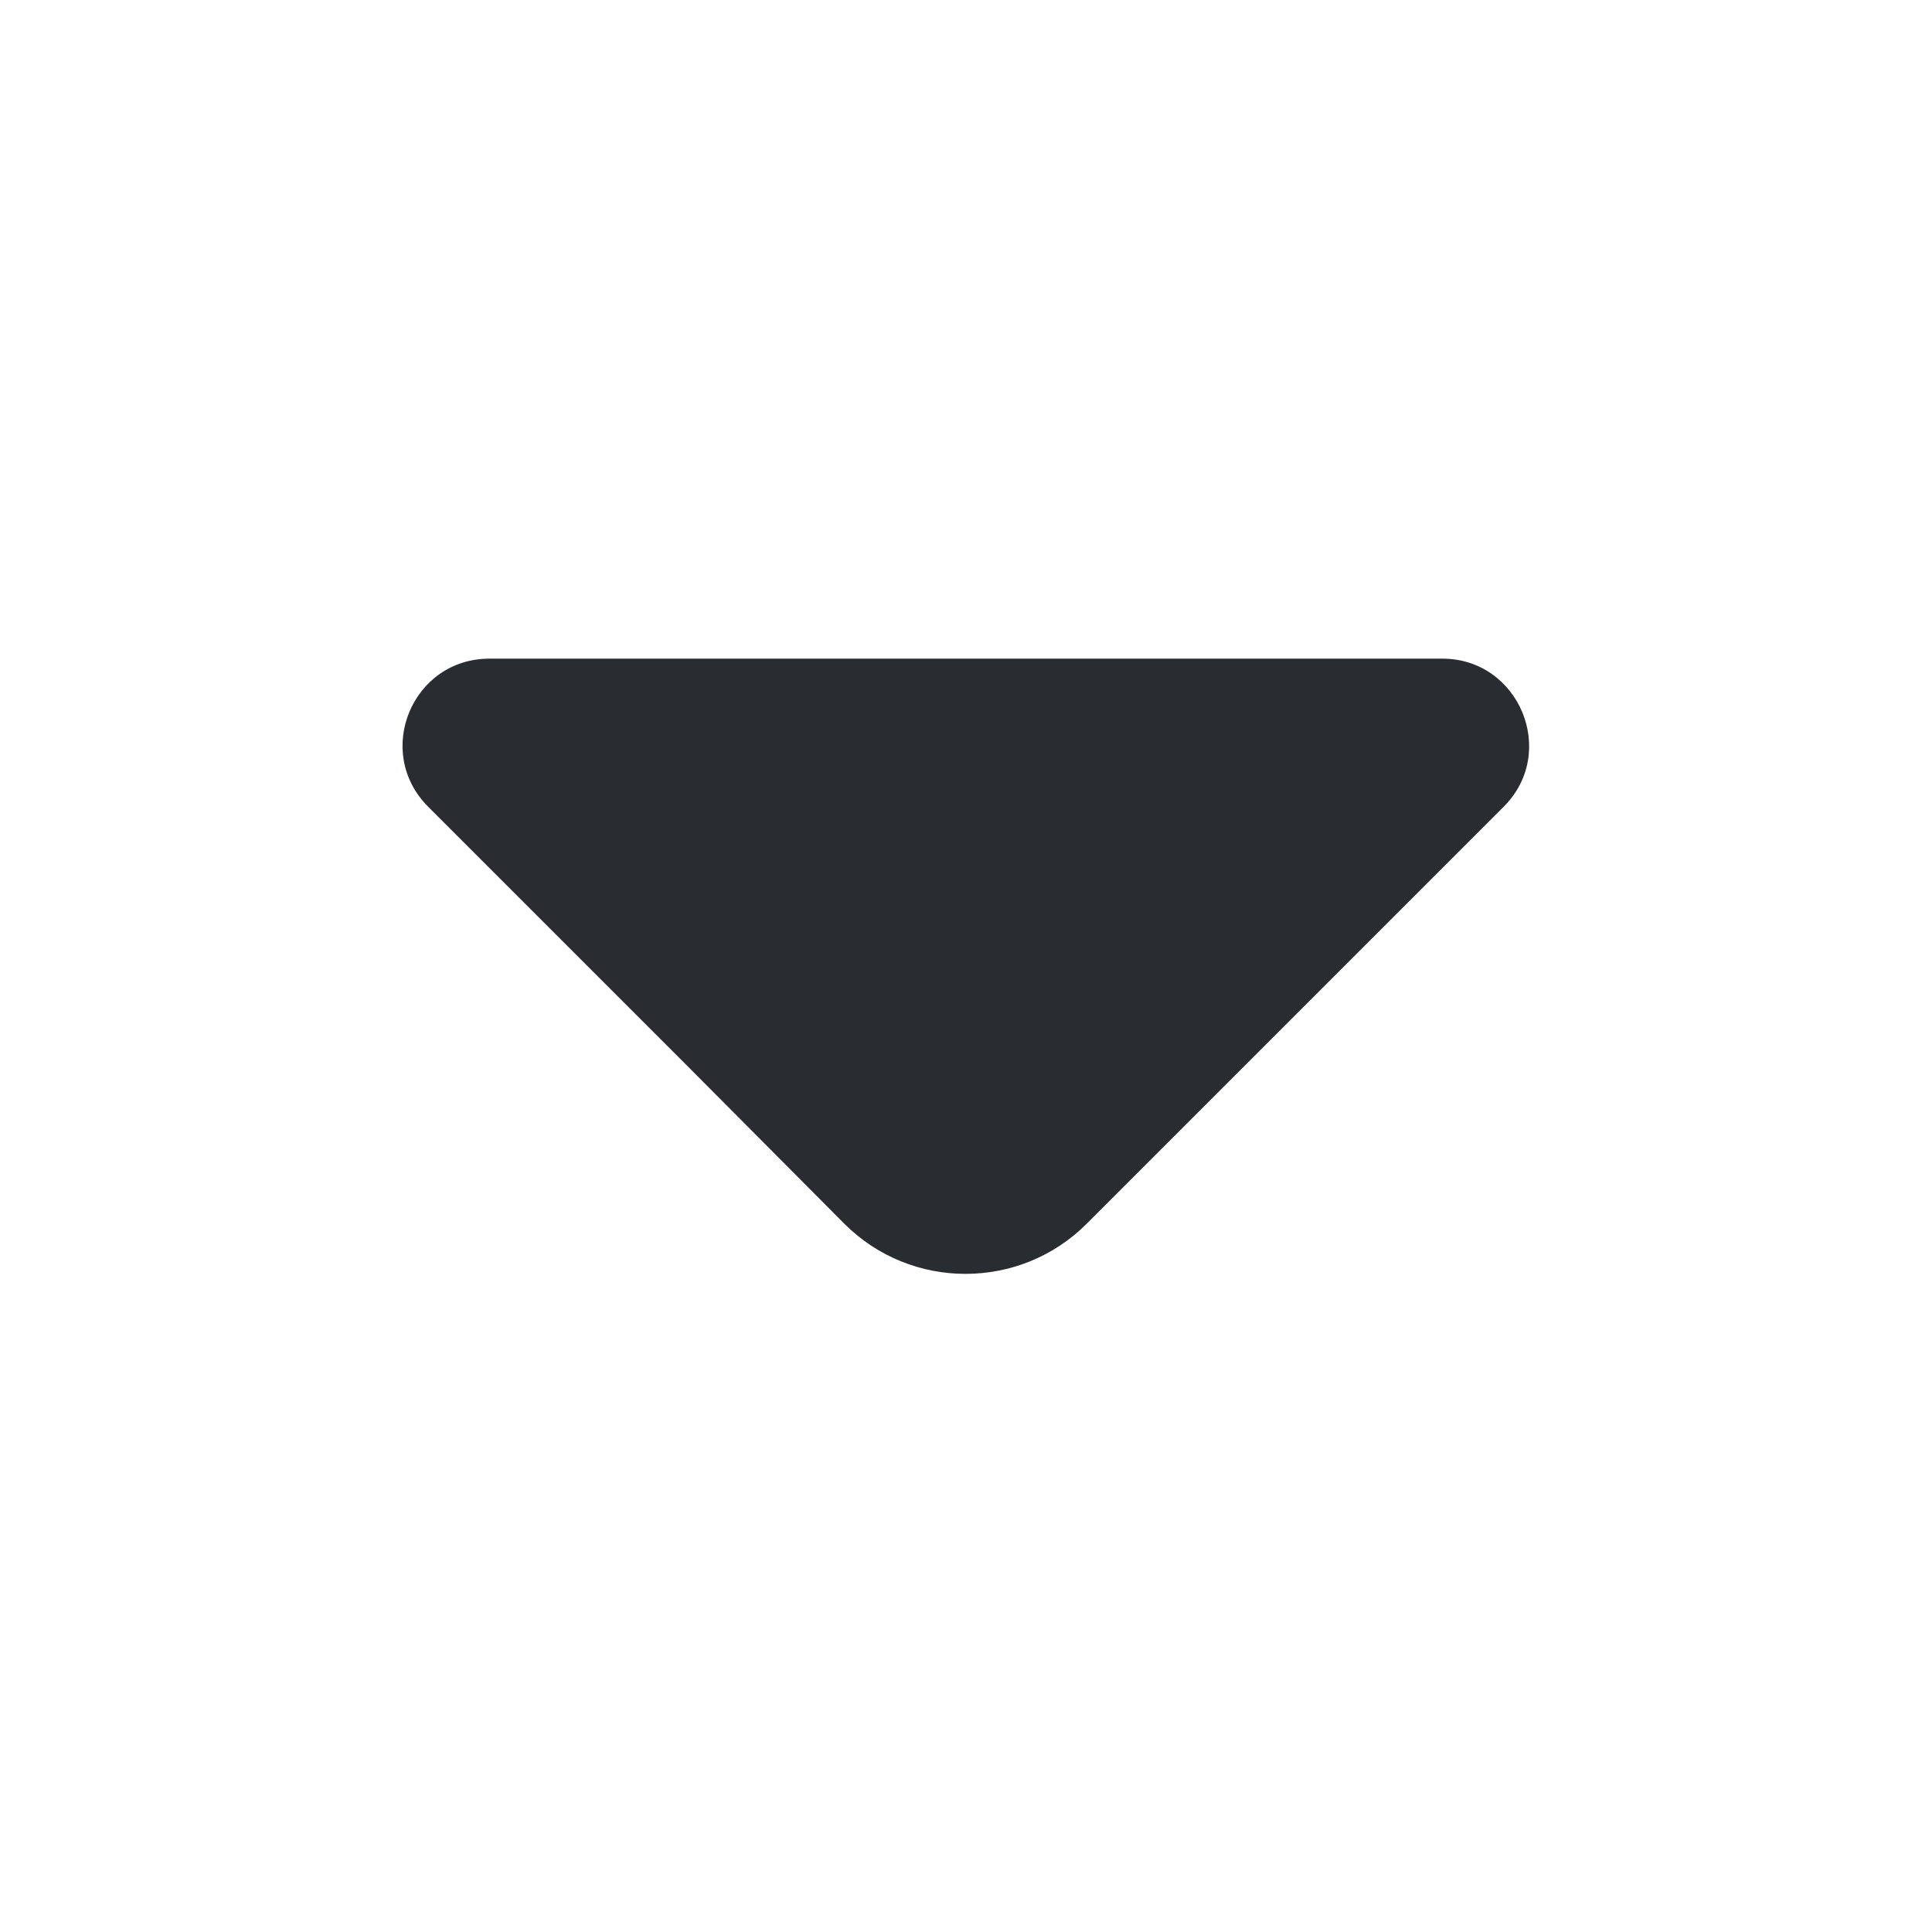
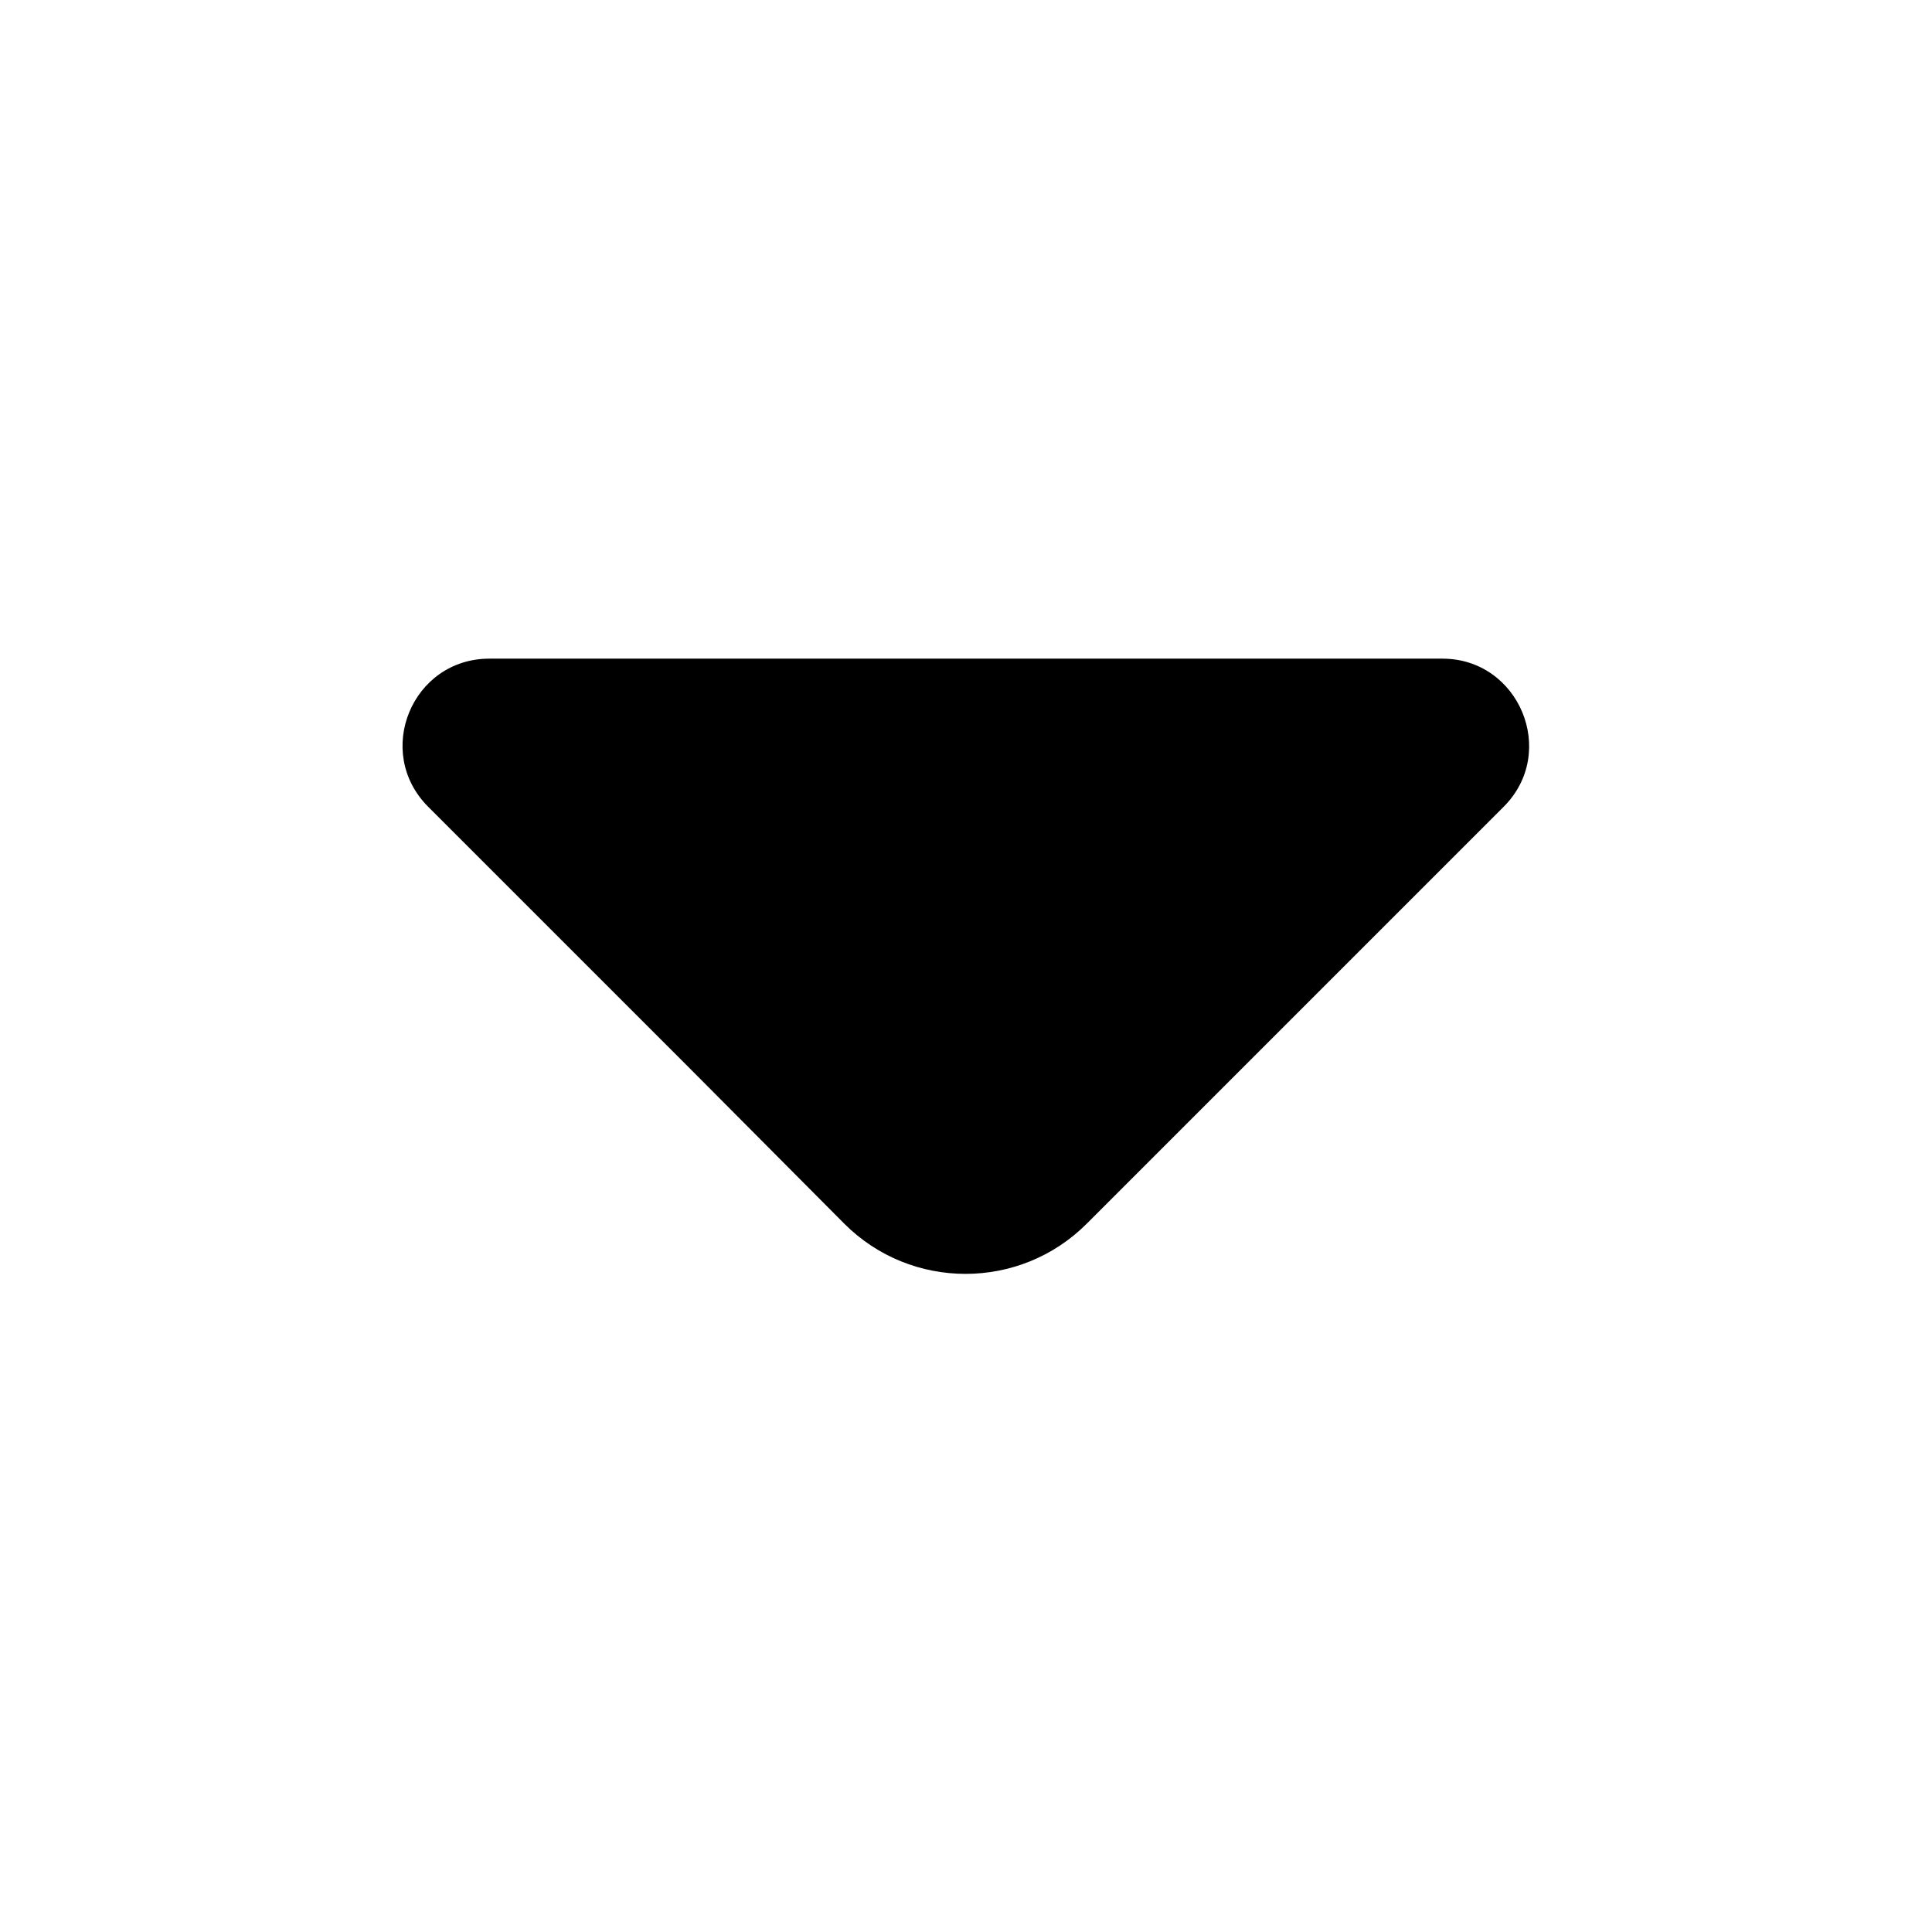
<svg xmlns="http://www.w3.org/2000/svg" width="24" height="24" viewBox="0 0 24 24" fill="none">
-   <path d="M8.529 13.232L10.489 15.202C11.319 16.032 12.669 16.032 13.499 15.202L18.679 10.022C19.359 9.342 18.869 8.182 17.919 8.182L12.309 8.182L6.079 8.182C5.119 8.182 4.639 9.342 5.319 10.022L8.529 13.232Z" fill="#292D32" />
+   <path d="M8.529 13.232L10.489 15.202C11.319 16.032 12.669 16.032 13.499 15.202L18.679 10.022C19.359 9.342 18.869 8.182 17.919 8.182L12.309 8.182L6.079 8.182C5.119 8.182 4.639 9.342 5.319 10.022L8.529 13.232Z" fill="currentColor" />
</svg>
